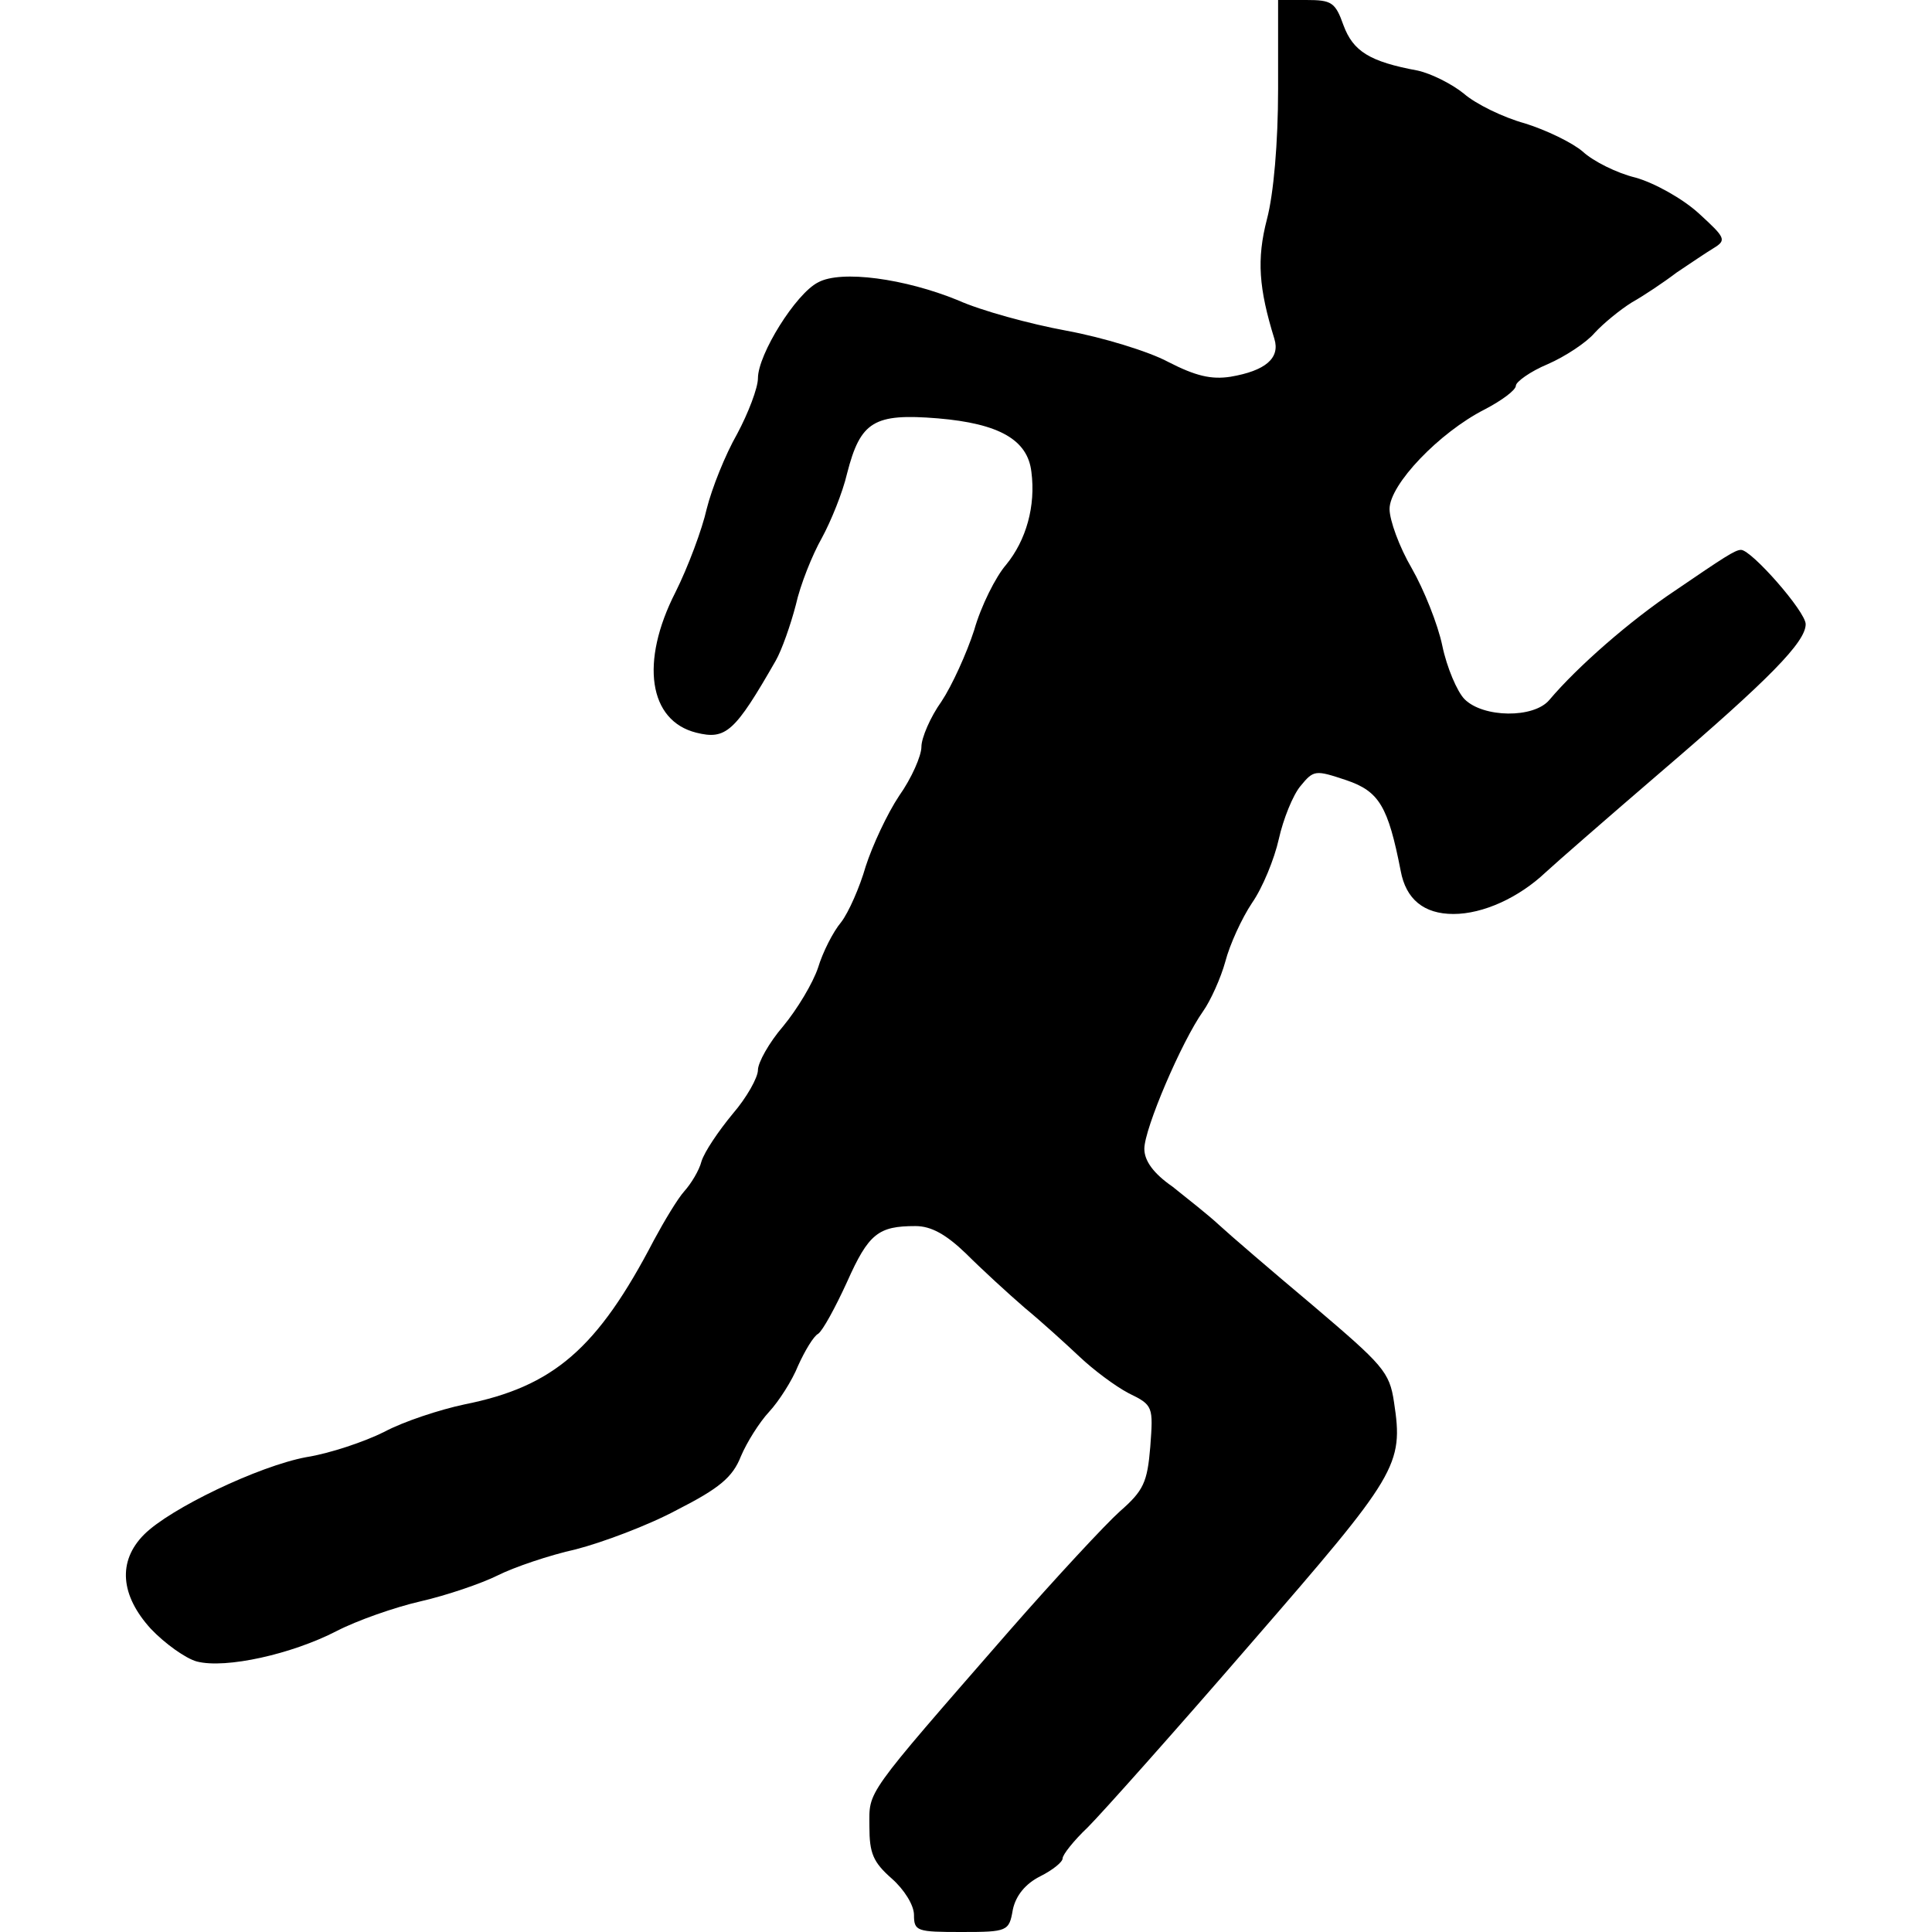
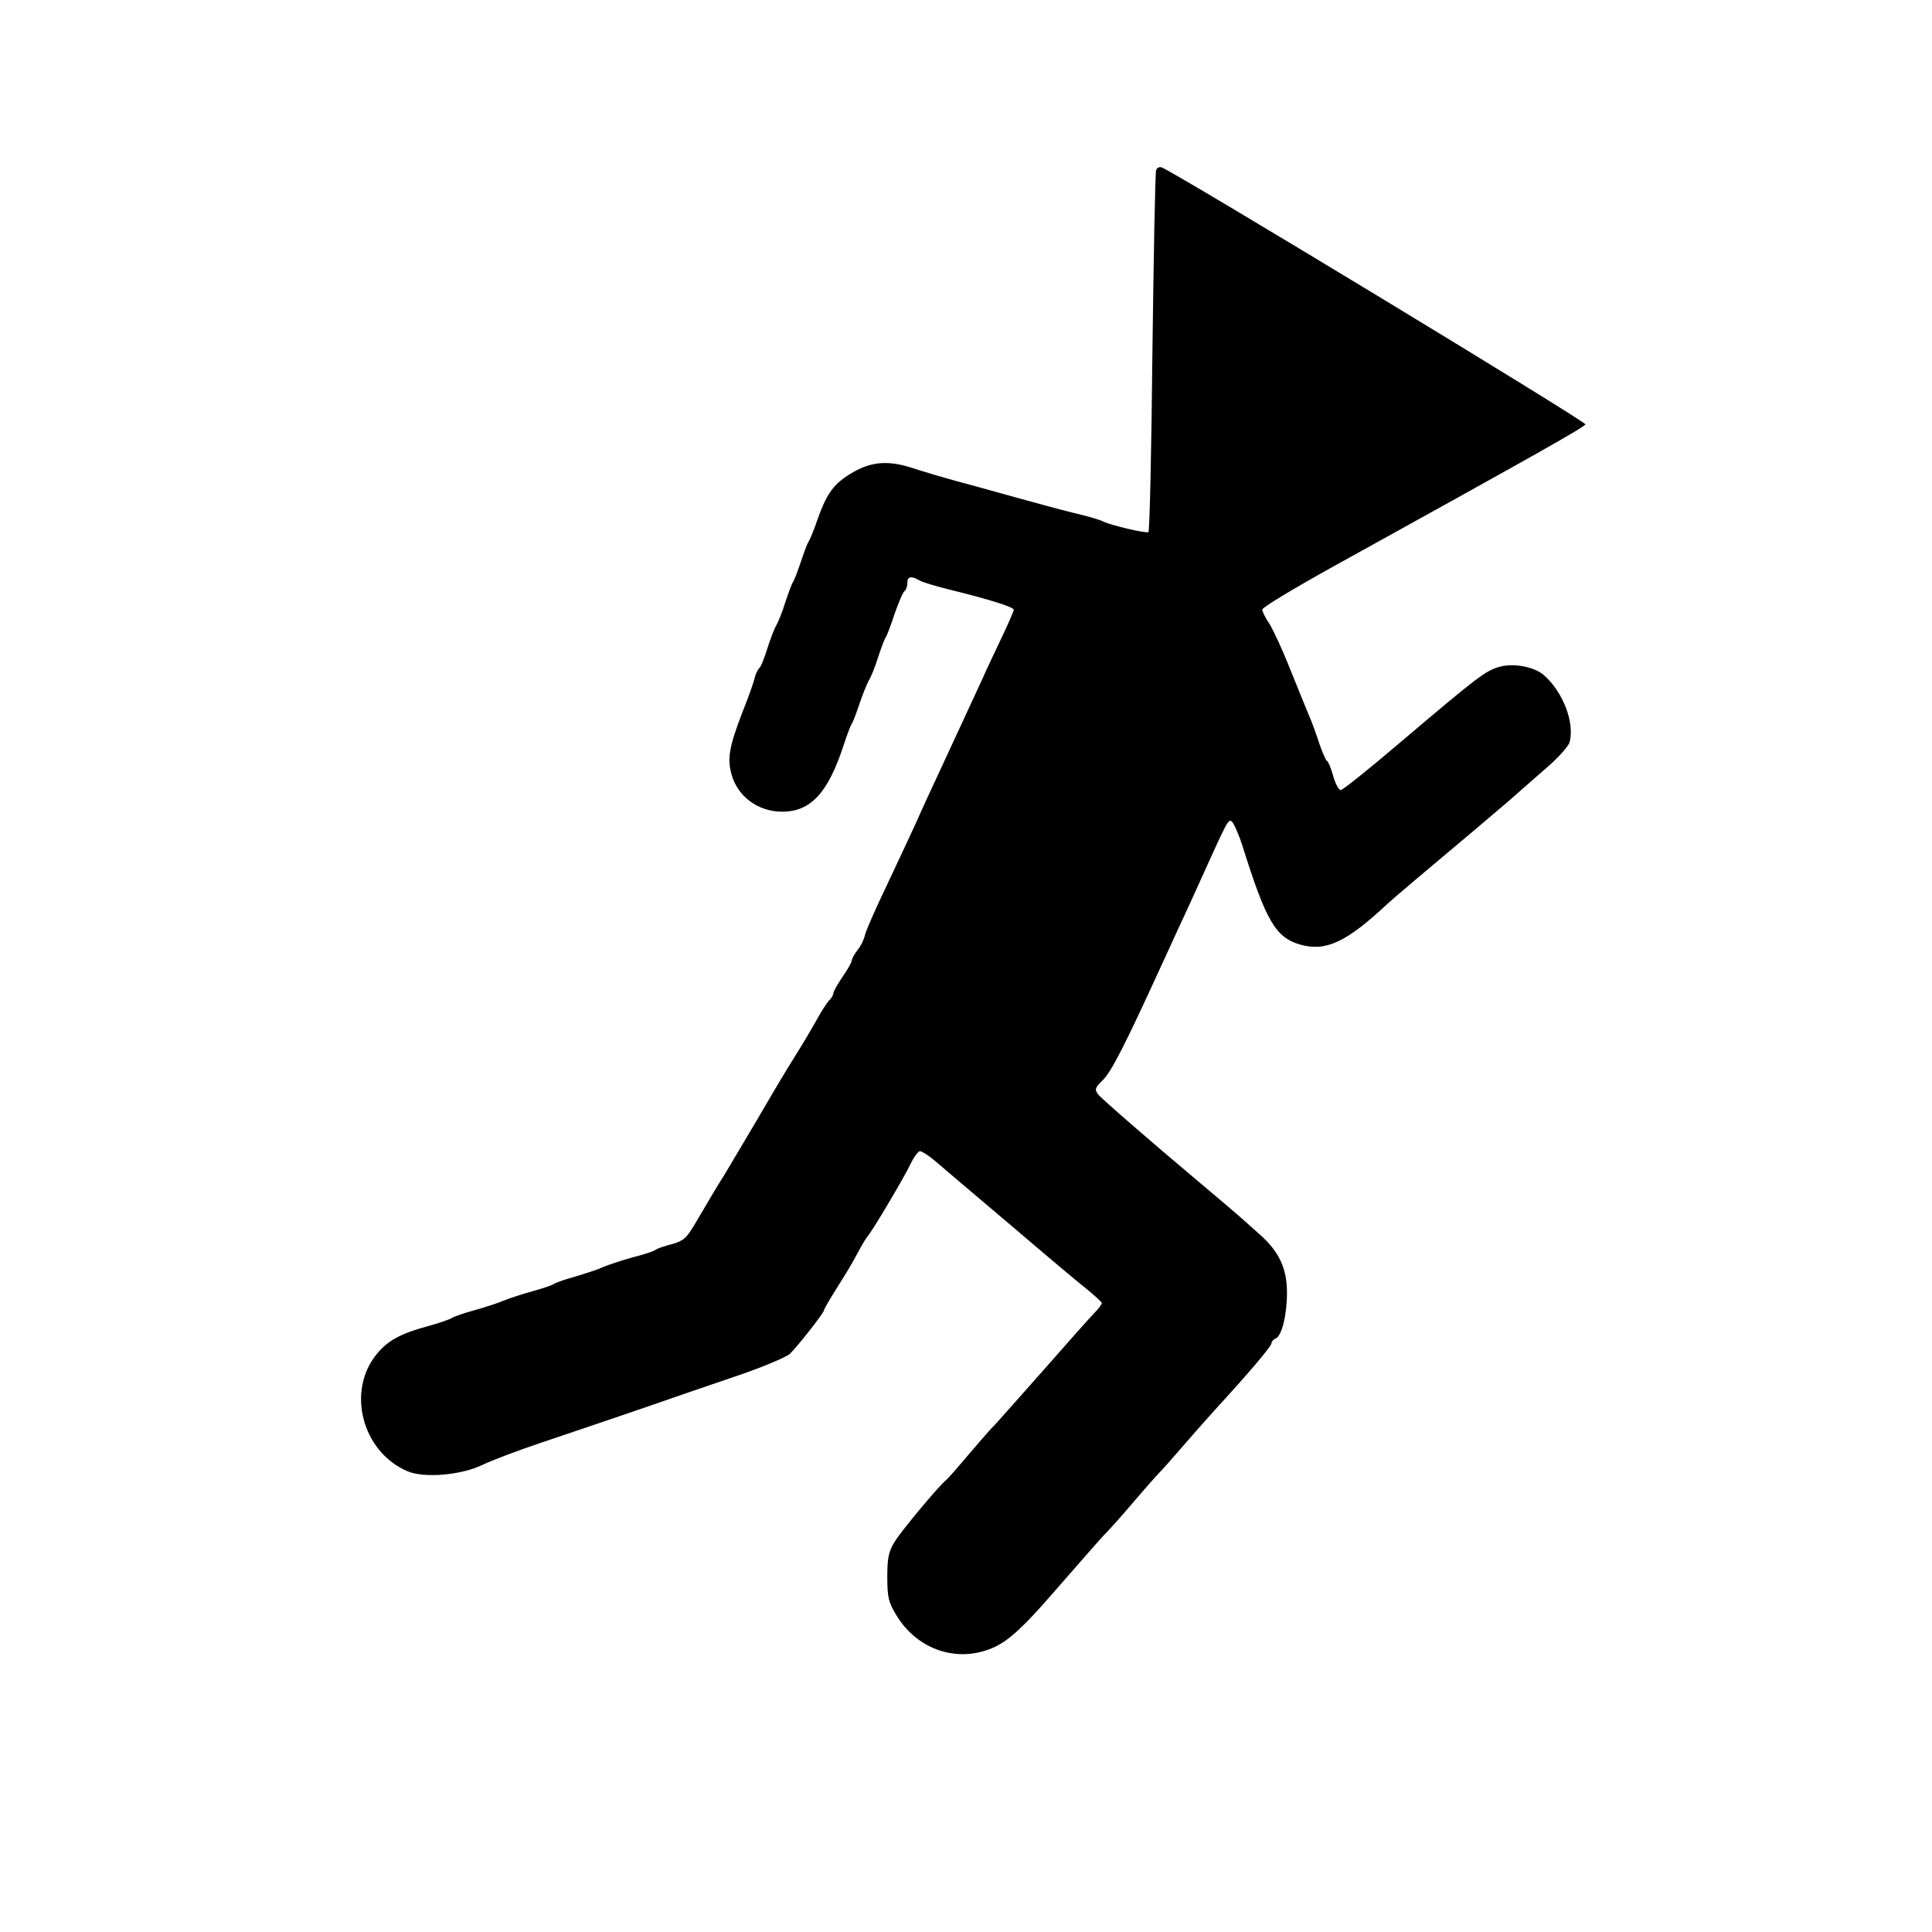
- <svg xmlns="http://www.w3.org/2000/svg" version="1.0" width="260pt" height="260pt" viewBox="0 0 260 260" preserveAspectRatio="xMidYMid meet">
-   <g transform="translate(0,260) scale(0.1,-0.1)" fill="#000000" stroke="none">
-     <path d="M1720 2480 c0 -72 -6 -141 -15 -175 -14 -54 -11 -93 10 -161 8 -26 -12 -43 -59 -51 -26 -4 -47 1 -84 20 -26 14 -88 33 -137 42 -49 9 -115 27 -146 41 -71 29 -157 41 -188 24 -30 -15 -81 -97 -81 -129 0 -13 -13 -47 -28 -75 -16 -28 -34 -73 -41 -101 -6 -27 -25 -78 -42 -112 -48 -94 -36 -173 28 -189 40 -10 52 1 107 97 8 14 20 48 27 75 6 27 22 67 35 90 12 22 28 61 34 87 18 70 36 81 122 74 83 -7 121 -29 126 -72 6 -46 -7 -92 -34 -125 -14 -16 -34 -56 -43 -88 -10 -31 -30 -75 -44 -96 -15 -21 -27 -49 -27 -61 0 -12 -13 -42 -30 -66 -16 -24 -36 -67 -45 -95 -8 -28 -23 -62 -33 -75 -11 -13 -25 -41 -31 -61 -7 -21 -28 -56 -47 -79 -19 -22 -34 -49 -34 -59 0 -10 -15 -37 -34 -59 -19 -23 -38 -51 -42 -64 -3 -12 -14 -30 -23 -40 -9 -10 -27 -40 -41 -66 -76 -146 -135 -197 -255 -221 -33 -7 -82 -23 -108 -37 -26 -13 -73 -29 -105 -34 -64 -12 -183 -69 -218 -104 -36 -36 -32 -82 9 -127 19 -20 47 -40 62 -44 39 -10 128 10 188 41 27 14 78 32 113 40 35 8 82 24 104 35 22 11 69 27 105 35 35 9 97 32 136 53 57 29 75 44 86 72 8 19 25 46 38 60 13 14 31 42 39 62 9 20 21 40 27 43 6 4 23 35 39 70 29 65 42 75 92 75 21 0 41 -11 68 -37 21 -21 57 -54 79 -73 23 -19 56 -49 74 -66 18 -17 47 -39 66 -49 33 -16 33 -18 29 -72 -4 -48 -9 -59 -41 -87 -19 -17 -86 -89 -149 -161 -197 -226 -188 -214 -188 -263 0 -36 5 -48 30 -70 17 -15 30 -36 30 -49 0 -22 4 -23 64 -23 62 0 64 1 69 30 4 19 17 35 37 45 16 8 30 19 30 24 0 5 15 24 34 42 19 19 118 130 220 248 197 227 205 239 192 324 -6 41 -15 50 -109 130 -56 47 -113 96 -127 109 -14 13 -42 35 -62 51 -26 18 -38 35 -38 51 0 27 50 144 79 185 10 14 24 45 30 67 6 23 22 58 36 79 14 20 30 59 36 86 6 27 19 59 29 71 18 22 20 22 62 8 44 -15 56 -35 73 -122 7 -38 31 -58 71 -58 40 0 88 22 124 56 14 13 84 74 155 135 146 125 195 175 195 199 0 17 -73 100 -87 100 -8 0 -23 -10 -89 -55 -60 -40 -131 -102 -169 -147 -21 -25 -89 -24 -114 1 -10 10 -24 43 -30 72 -6 29 -25 76 -41 104 -17 29 -30 65 -30 80 0 33 67 103 128 134 23 12 42 26 42 32 0 5 19 19 43 29 23 10 52 29 63 42 12 13 34 31 50 41 16 9 43 27 60 40 18 12 40 27 50 33 18 11 16 14 -20 47 -22 20 -60 41 -85 48 -25 6 -57 22 -71 35 -14 12 -49 29 -78 38 -29 8 -66 26 -82 40 -16 13 -44 27 -62 31 -65 12 -87 26 -100 61 -11 31 -16 34 -50 34 l-38 0 0 -120z" />
+ <svg xmlns="http://www.w3.org/2000/svg" version="1.0" width="626pt" height="626pt" viewBox="0 0 626 626" preserveAspectRatio="xMidYMid meet">
+   <g transform="translate(0,626) scale(0.1,-0.1)" fill="#000000" stroke="none">
+     <path d="M3746 5708 c-3 -7 -8 -273 -12 -591 -3 -317 -9 -579 -13 -581 -7 -5 -118 21 -146 34 -11 6 -56 19 -100 29 -44 11 -129 34 -190 51 -60 17 -144 40 -185 51 -41 11 -101 29 -133 39 -83 29 -139 26 -201 -9 -63 -36 -86 -67 -116 -151 -12 -36 -26 -69 -30 -75 -4 -5 -15 -35 -25 -65 -10 -30 -21 -59 -25 -65 -4 -5 -15 -35 -25 -65 -9 -30 -23 -64 -29 -75 -7 -11 -20 -46 -30 -77 -10 -32 -21 -60 -26 -63 -4 -3 -11 -17 -15 -32 -3 -15 -21 -65 -40 -112 -42 -110 -49 -148 -35 -199 19 -72 86 -122 164 -122 94 0 150 62 201 220 10 30 21 60 25 65 4 6 15 35 25 65 10 30 24 64 30 75 7 11 21 45 30 75 10 30 21 60 25 65 4 6 17 40 29 77 13 37 27 70 32 73 5 4 9 15 9 26 0 21 12 24 38 9 9 -6 53 -19 97 -30 134 -33 210 -57 210 -66 -1 -5 -18 -45 -39 -89 -21 -44 -50 -105 -63 -135 -36 -78 -79 -171 -125 -270 -22 -47 -48 -103 -58 -125 -40 -90 -76 -166 -131 -283 -33 -68 -62 -136 -66 -150 -3 -15 -14 -38 -25 -51 -10 -13 -18 -28 -18 -33 0 -5 -13 -29 -30 -53 -16 -24 -30 -48 -30 -54 0 -5 -6 -16 -14 -23 -7 -8 -23 -32 -35 -54 -24 -43 -52 -90 -86 -144 -12 -19 -62 -102 -110 -185 -49 -82 -98 -166 -110 -185 -22 -35 -37 -60 -94 -157 -26 -44 -37 -54 -73 -64 -24 -6 -47 -14 -53 -18 -5 -5 -39 -16 -75 -25 -36 -10 -78 -24 -95 -31 -16 -8 -57 -21 -90 -31 -33 -9 -64 -20 -70 -24 -5 -4 -37 -15 -70 -24 -33 -9 -76 -23 -95 -31 -19 -8 -62 -22 -95 -31 -33 -9 -64 -20 -70 -24 -5 -4 -39 -16 -75 -26 -90 -24 -133 -47 -169 -91 -99 -120 -48 -317 99 -380 54 -23 171 -13 240 19 30 15 118 48 195 74 77 26 217 73 310 105 94 33 238 82 320 110 83 28 161 61 174 72 24 23 111 133 111 142 0 3 15 29 33 58 45 72 54 86 78 131 11 21 25 44 30 50 16 18 117 188 139 234 11 23 25 42 31 42 6 0 28 -14 48 -31 20 -17 56 -48 81 -69 25 -21 113 -96 197 -167 84 -72 177 -150 207 -174 30 -24 55 -47 56 -51 0 -4 -10 -18 -22 -30 -13 -13 -86 -95 -163 -183 -77 -87 -149 -168 -160 -180 -12 -11 -49 -54 -84 -95 -35 -41 -68 -80 -75 -85 -30 -26 -145 -165 -167 -200 -20 -33 -24 -53 -24 -115 0 -65 4 -82 29 -123 69 -115 203 -158 320 -103 46 22 94 66 185 171 138 158 167 191 177 200 6 6 44 48 84 95 40 47 80 92 89 101 9 9 41 45 71 80 30 35 78 89 105 119 112 122 185 208 185 218 0 5 6 12 13 15 20 7 37 76 37 148 0 79 -25 133 -88 189 -26 23 -58 52 -72 64 -14 12 -70 60 -125 106 -162 136 -319 273 -327 284 -12 17 -10 21 16 47 28 28 73 117 186 364 18 39 43 93 55 120 27 57 76 165 112 245 54 118 56 121 69 102 6 -10 19 -40 28 -67 78 -250 109 -303 190 -326 82 -23 150 9 281 132 23 21 140 120 275 233 52 44 106 90 120 102 14 12 62 55 107 94 48 40 86 82 89 96 16 63 -21 161 -83 216 -30 27 -97 40 -142 28 -46 -12 -70 -30 -321 -243 -101 -86 -189 -157 -196 -157 -6 0 -17 20 -24 45 -7 25 -16 48 -21 50 -4 3 -15 29 -25 58 -9 28 -24 70 -34 92 -9 22 -37 90 -61 150 -24 61 -54 125 -66 144 -13 19 -23 39 -23 46 0 7 105 70 233 141 651 360 811 450 814 459 3 9 -1343 825 -1374 833 -7 2 -15 -2 -17 -10z" />
  </g>
</svg>
